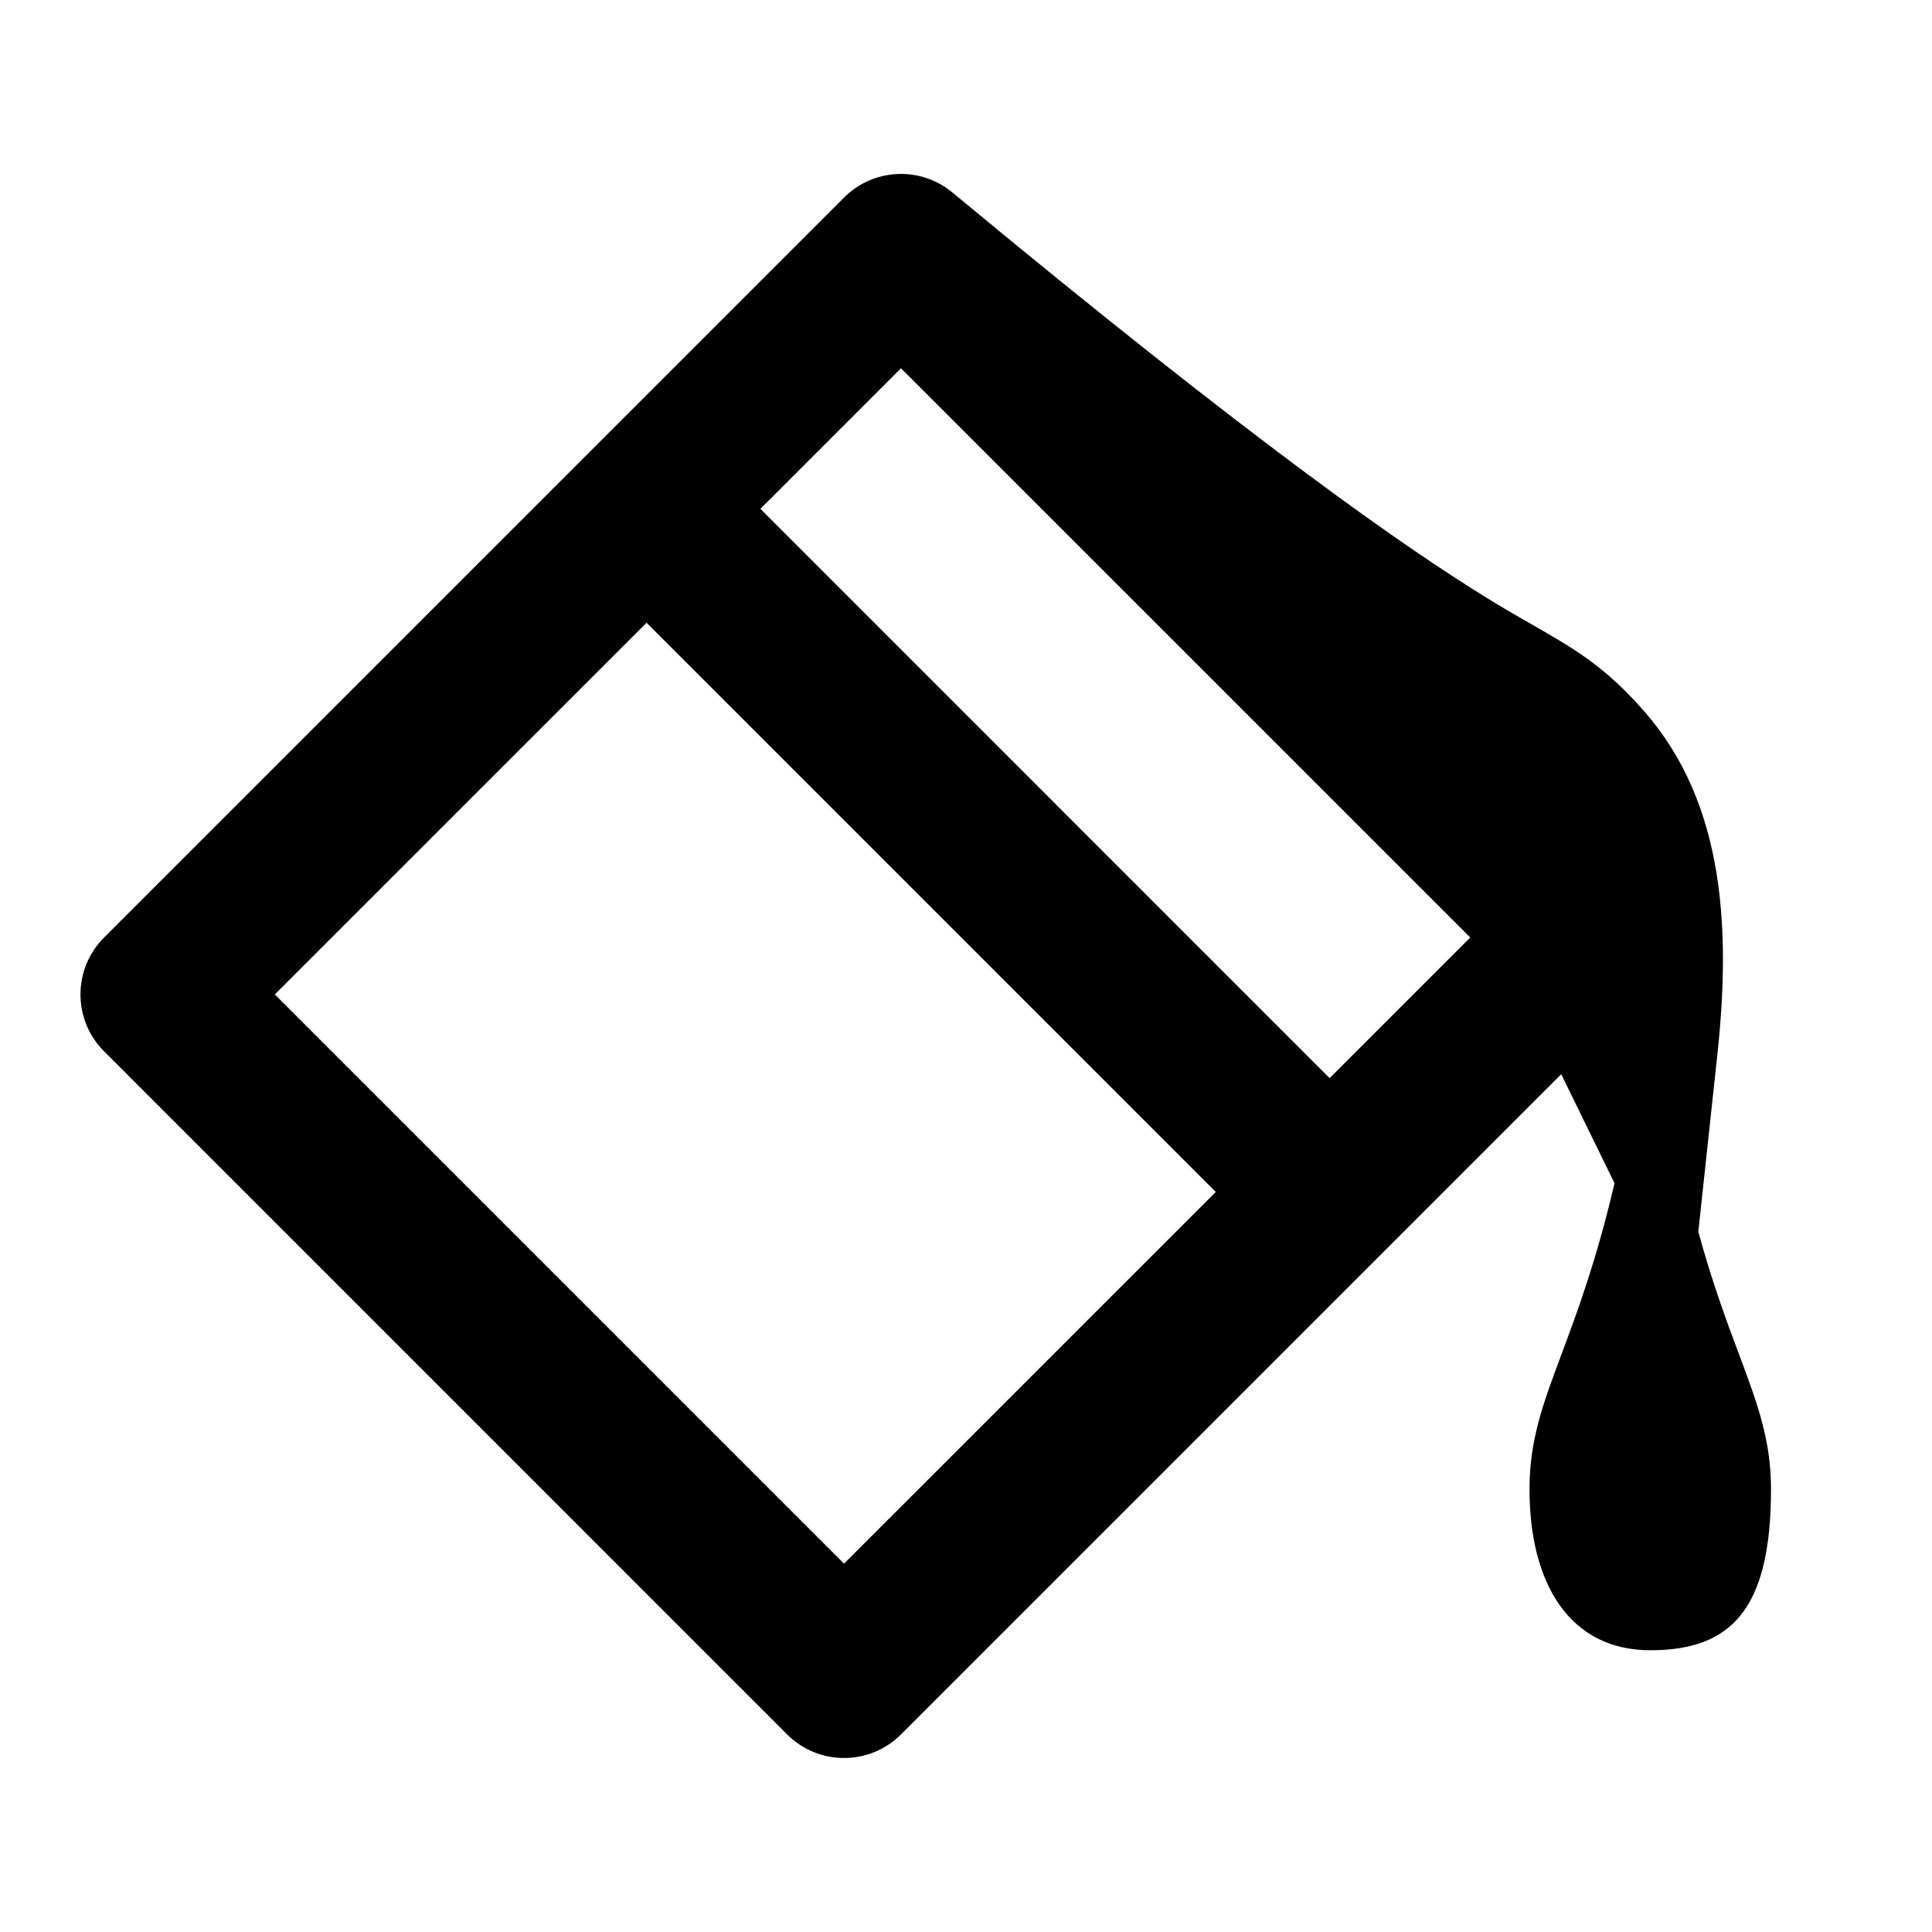
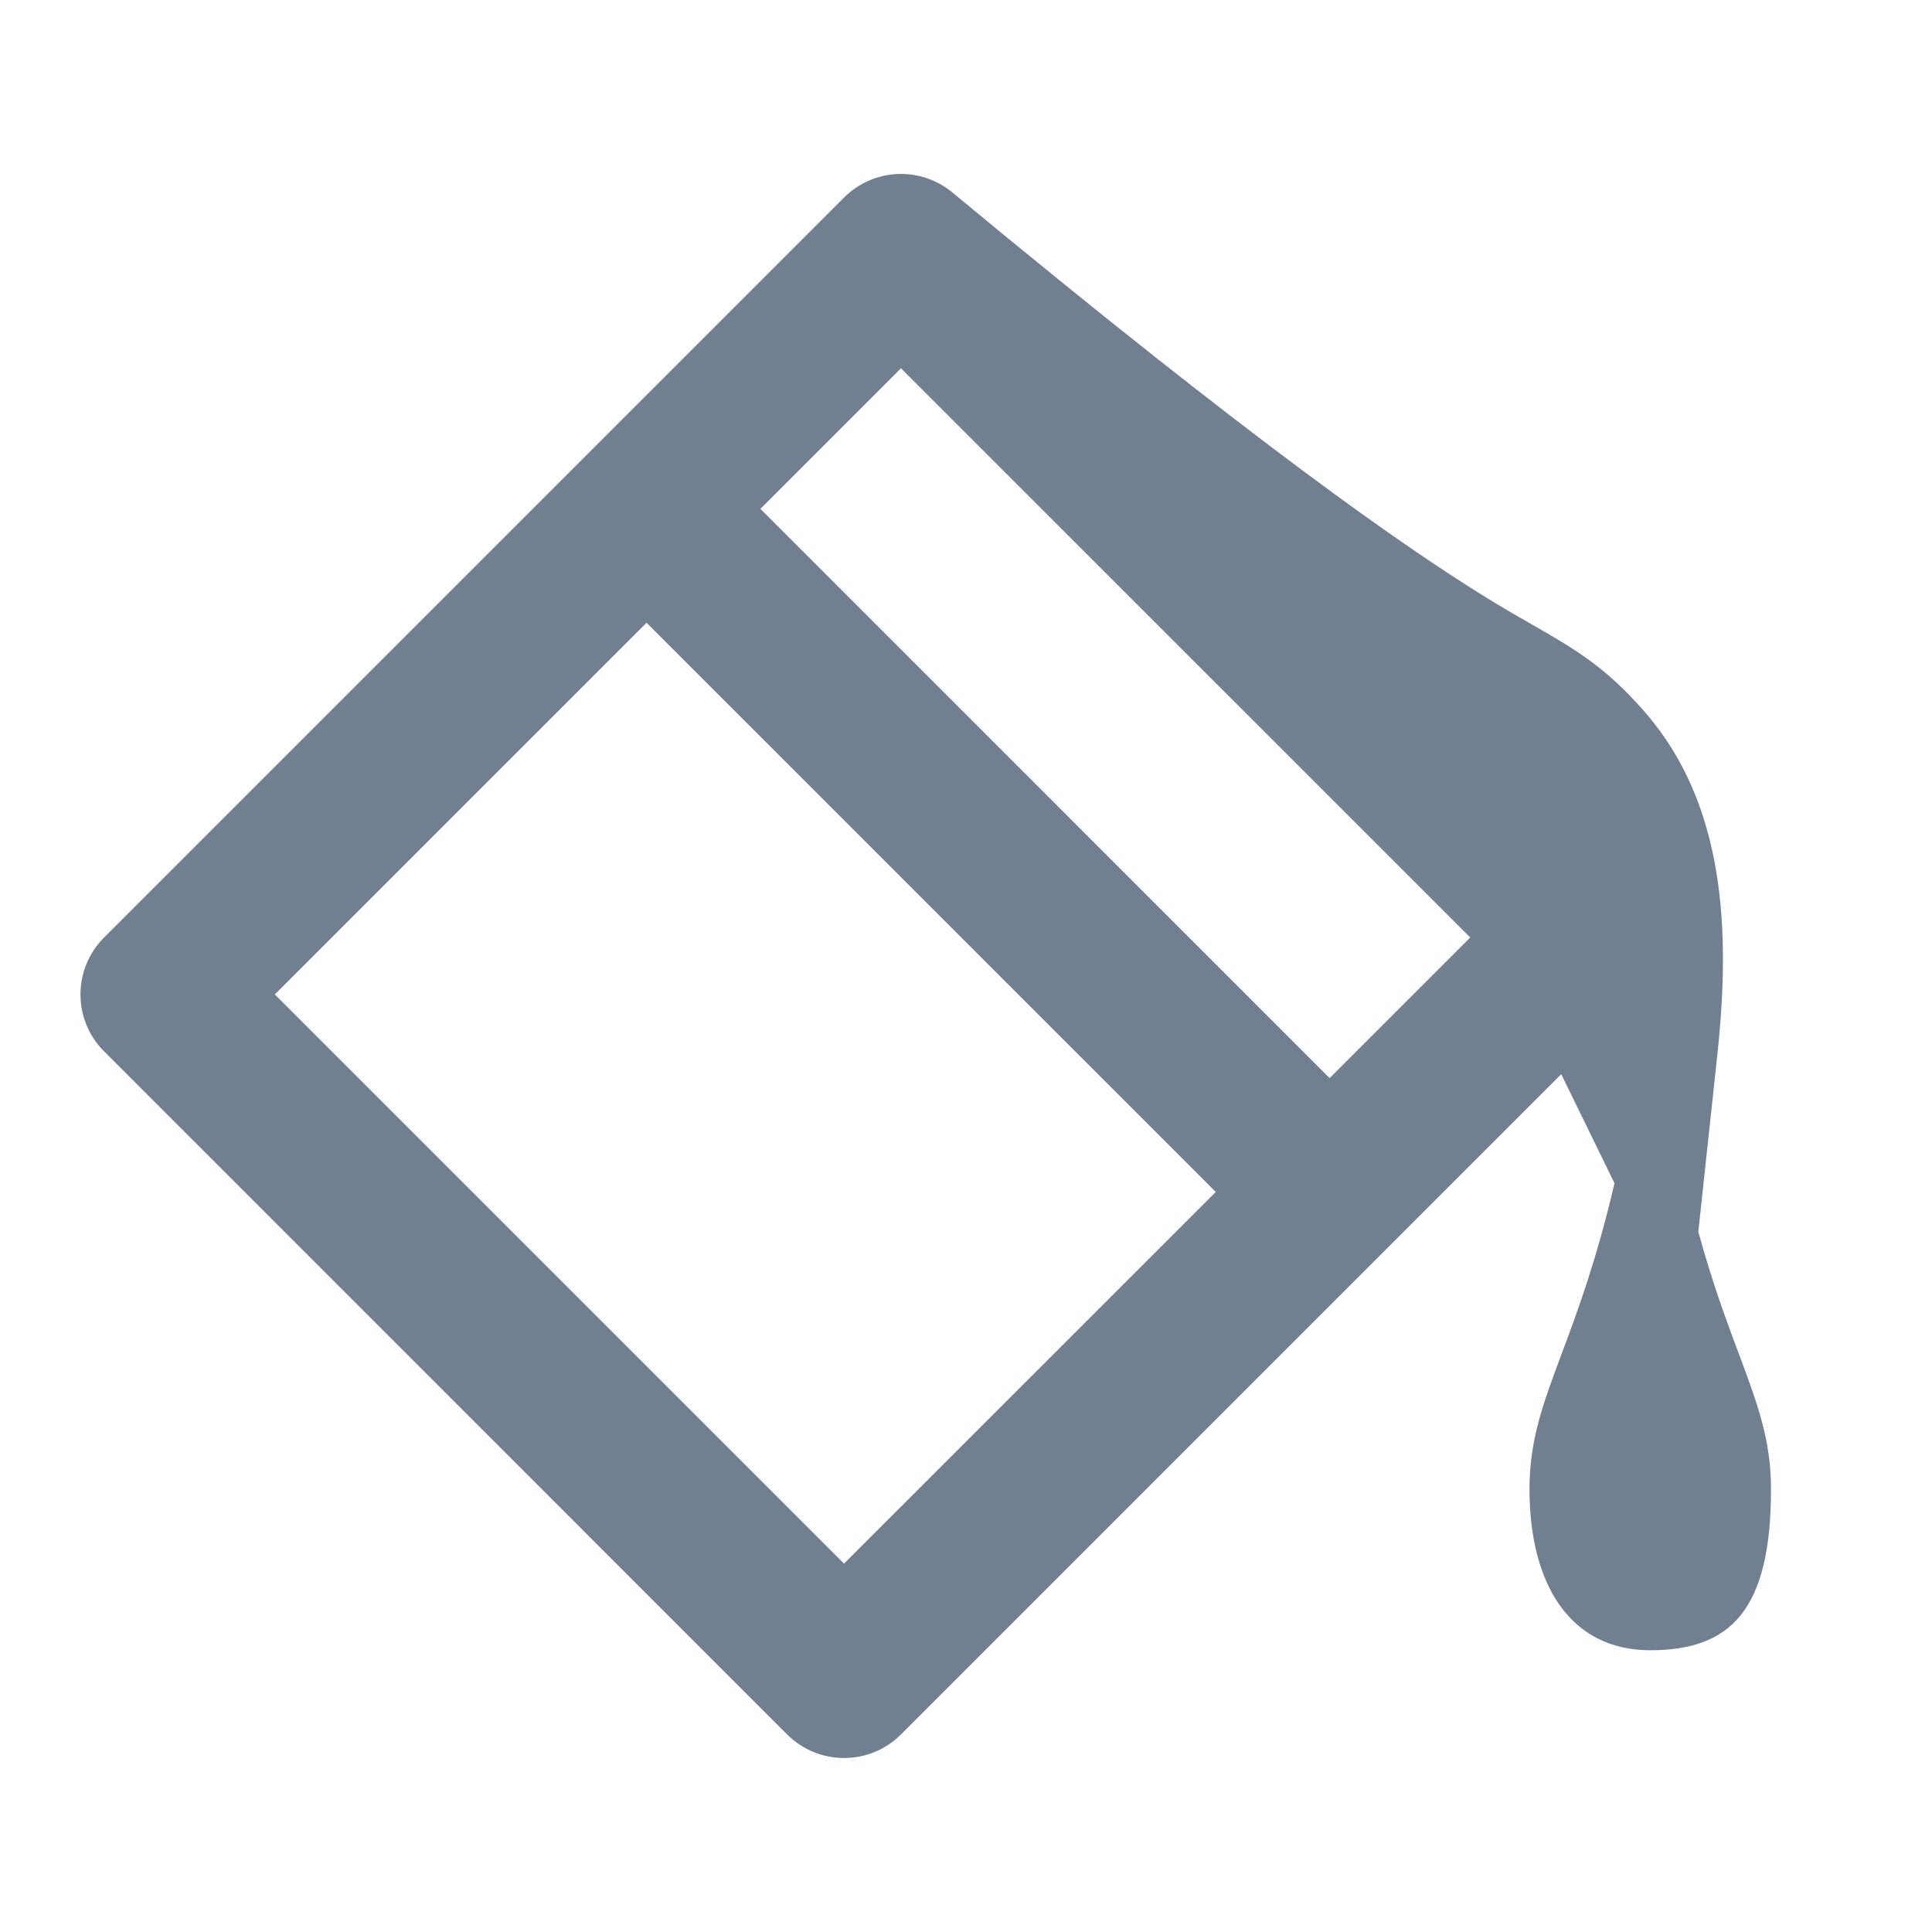
<svg xmlns="http://www.w3.org/2000/svg" width="800px" height="800px" viewBox="0 0 24 24" fill="none">
-   <path fill-rule="evenodd" clip-rule="evenodd" d="M18.264 11.646L11.192 4.575L9.446 6.321L16.517 13.393L18.264 11.646ZM3.414 12.353L8.032 7.736L15.103 14.807L10.485 19.424L3.414 12.353ZM17.224 15.514L19.394 13.344L19.44 13.438L20.056 14.698C19.831 15.663 19.591 16.305 19.397 16.824C19.166 17.443 19 17.888 19 18.5C19 19.673 19.5 20.5 20.5 20.5C21.5 20.5 22 20 22 18.5C22 17.888 21.834 17.443 21.603 16.824C21.452 16.422 21.274 15.945 21.097 15.302L21.333 13.106C21.499 11.565 21.433 9.992 20.431 8.843C19.941 8.28 19.558 8.06 19.027 7.756L19.027 7.756C18.85 7.655 18.657 7.544 18.438 7.408C17.457 6.799 15.637 5.546 11.831 2.391C11.433 2.061 10.85 2.089 10.485 2.454L7.325 5.614L1.293 11.646C0.902 12.037 0.902 12.67 1.293 13.06L9.778 21.546C10.169 21.936 10.802 21.936 11.192 21.546L17.224 15.514Z" fill="#000000" />
+   <path fill-rule="evenodd" clip-rule="evenodd" d="M18.264 11.646L11.192 4.575L9.446 6.321L16.517 13.393L18.264 11.646ZM3.414 12.353L8.032 7.736L15.103 14.807L10.485 19.424L3.414 12.353ZM17.224 15.514L19.394 13.344L19.44 13.438L20.056 14.698C19.831 15.663 19.591 16.305 19.397 16.824C19.166 17.443 19 17.888 19 18.5C19 19.673 19.5 20.5 20.5 20.5C21.5 20.5 22 20 22 18.5C22 17.888 21.834 17.443 21.603 16.824C21.452 16.422 21.274 15.945 21.097 15.302L21.333 13.106C21.499 11.565 21.433 9.992 20.431 8.843C19.941 8.28 19.558 8.06 19.027 7.756L19.027 7.756C18.85 7.655 18.657 7.544 18.438 7.408C17.457 6.799 15.637 5.546 11.831 2.391C11.433 2.061 10.85 2.089 10.485 2.454L7.325 5.614L1.293 11.646C0.902 12.037 0.902 12.67 1.293 13.06L9.778 21.546C10.169 21.936 10.802 21.936 11.192 21.546L17.224 15.514Z" fill="slategray" />
</svg>
